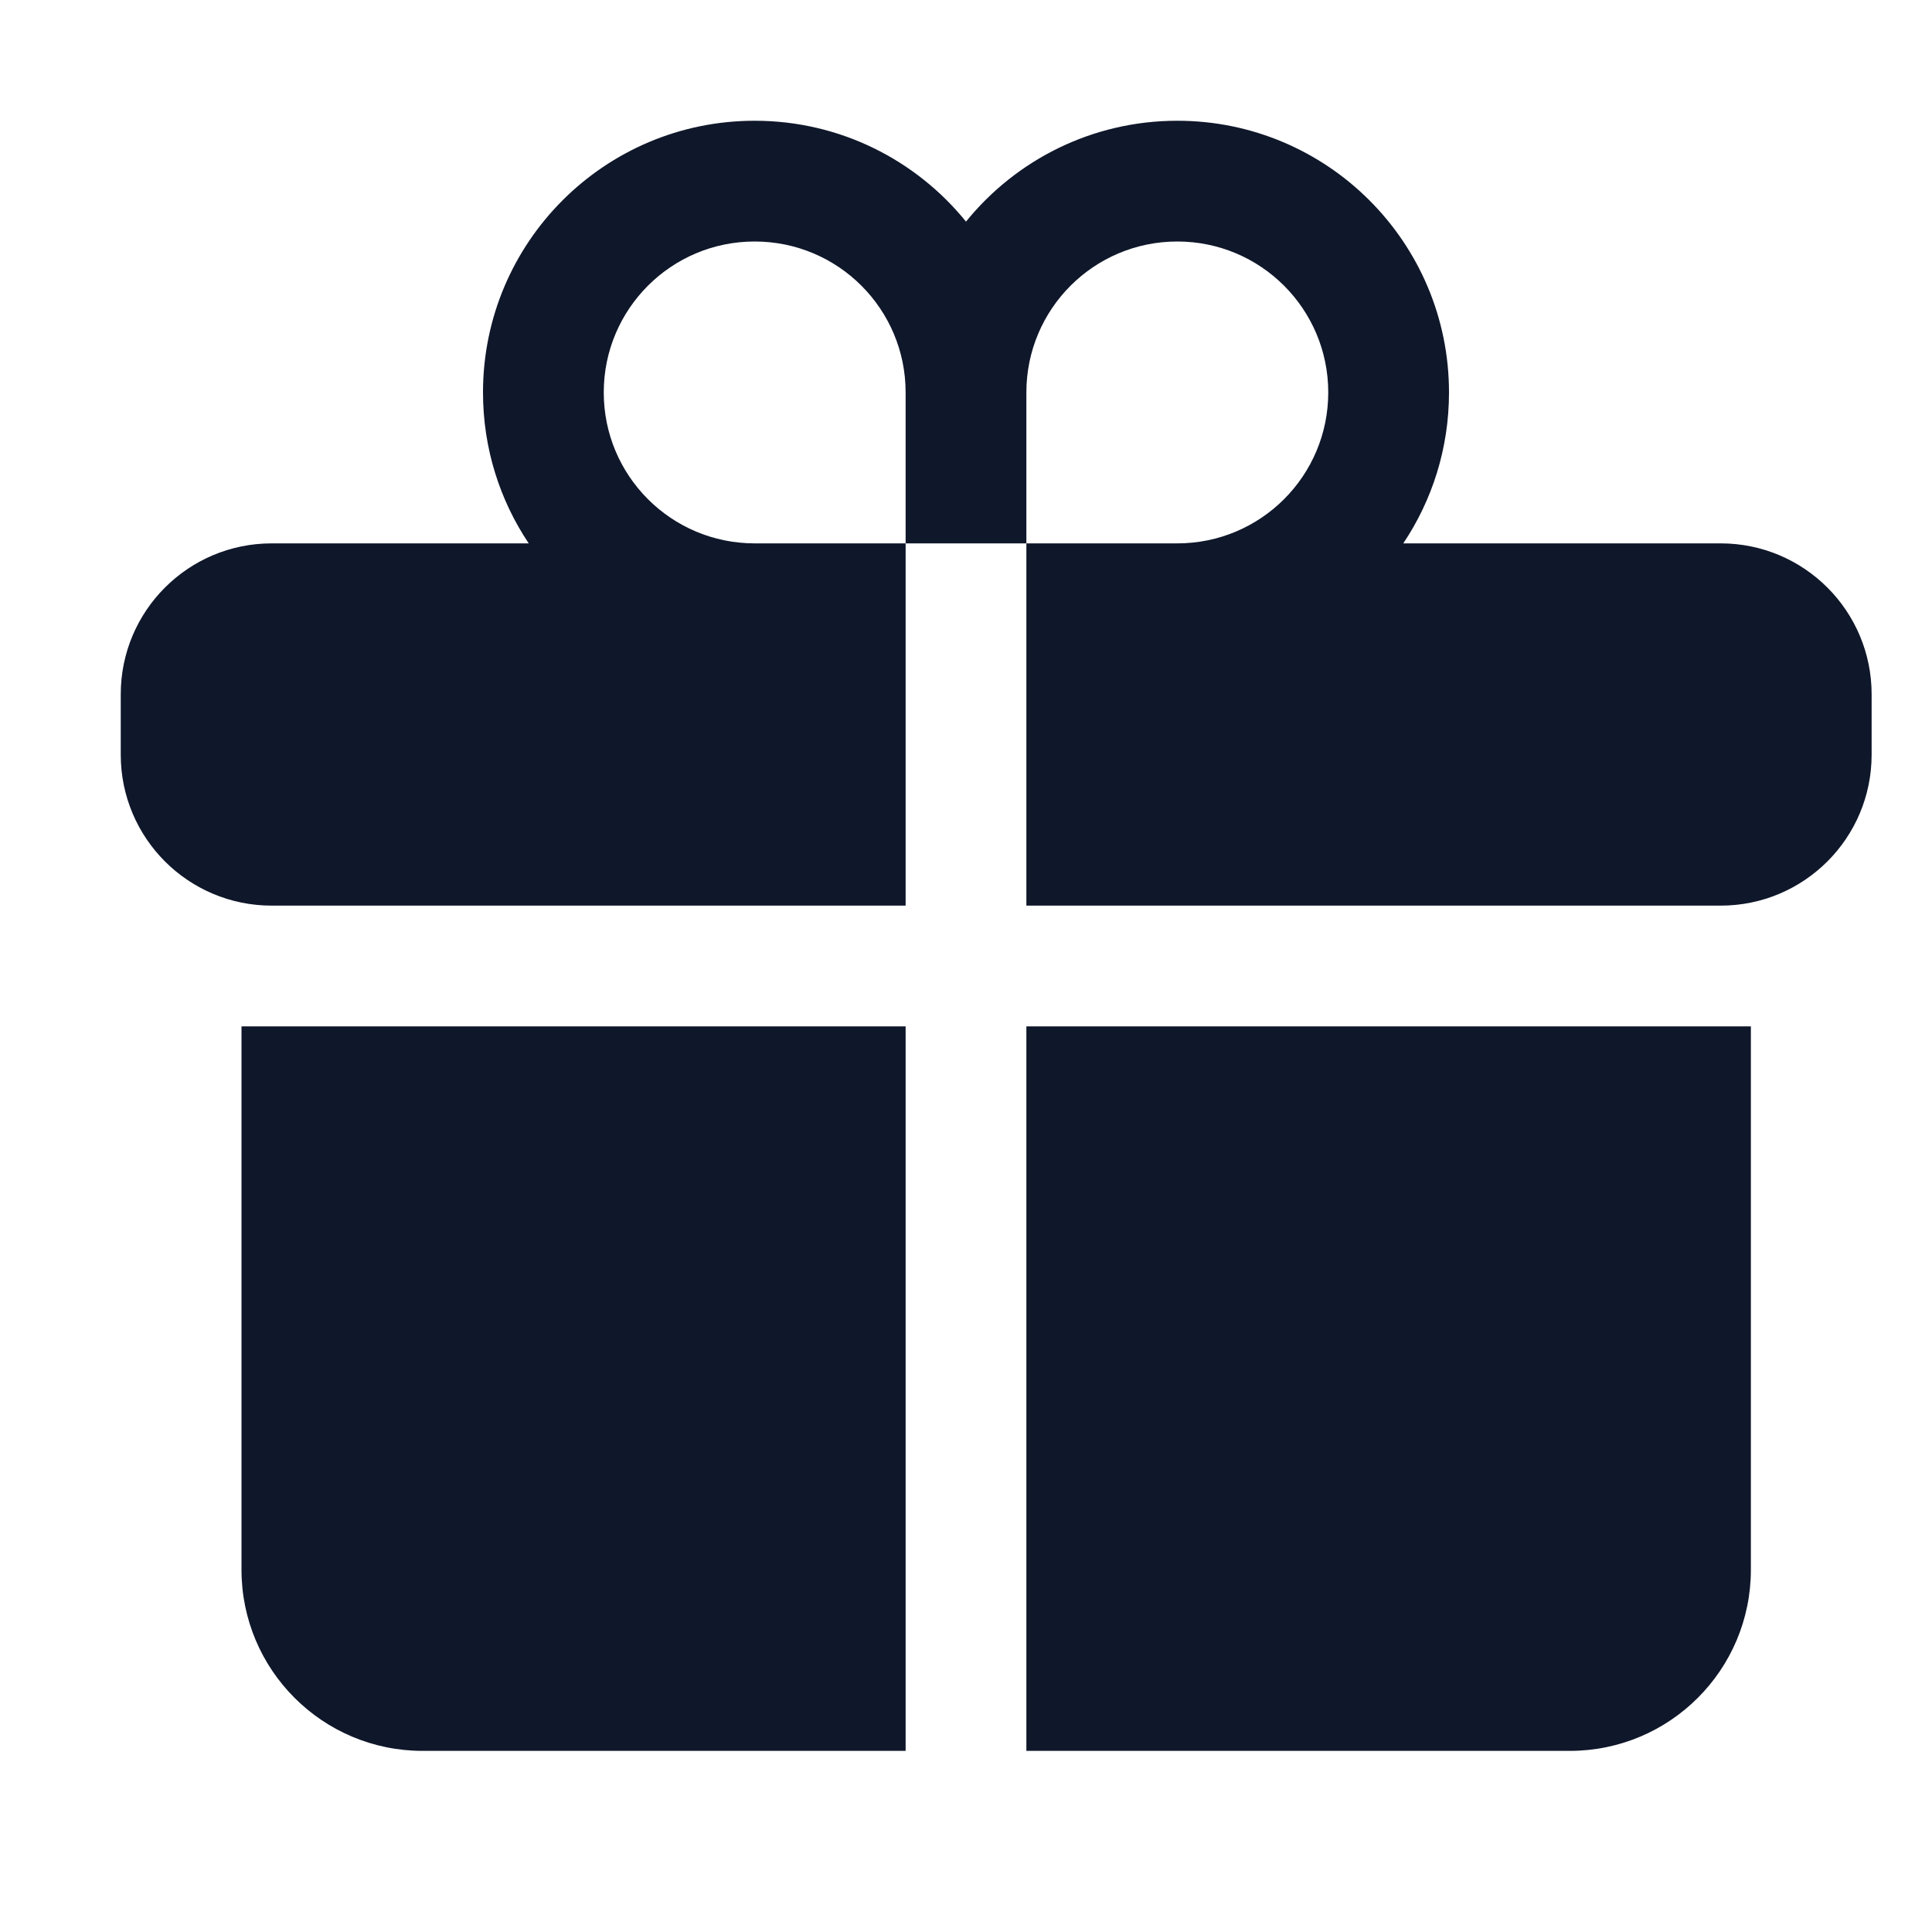
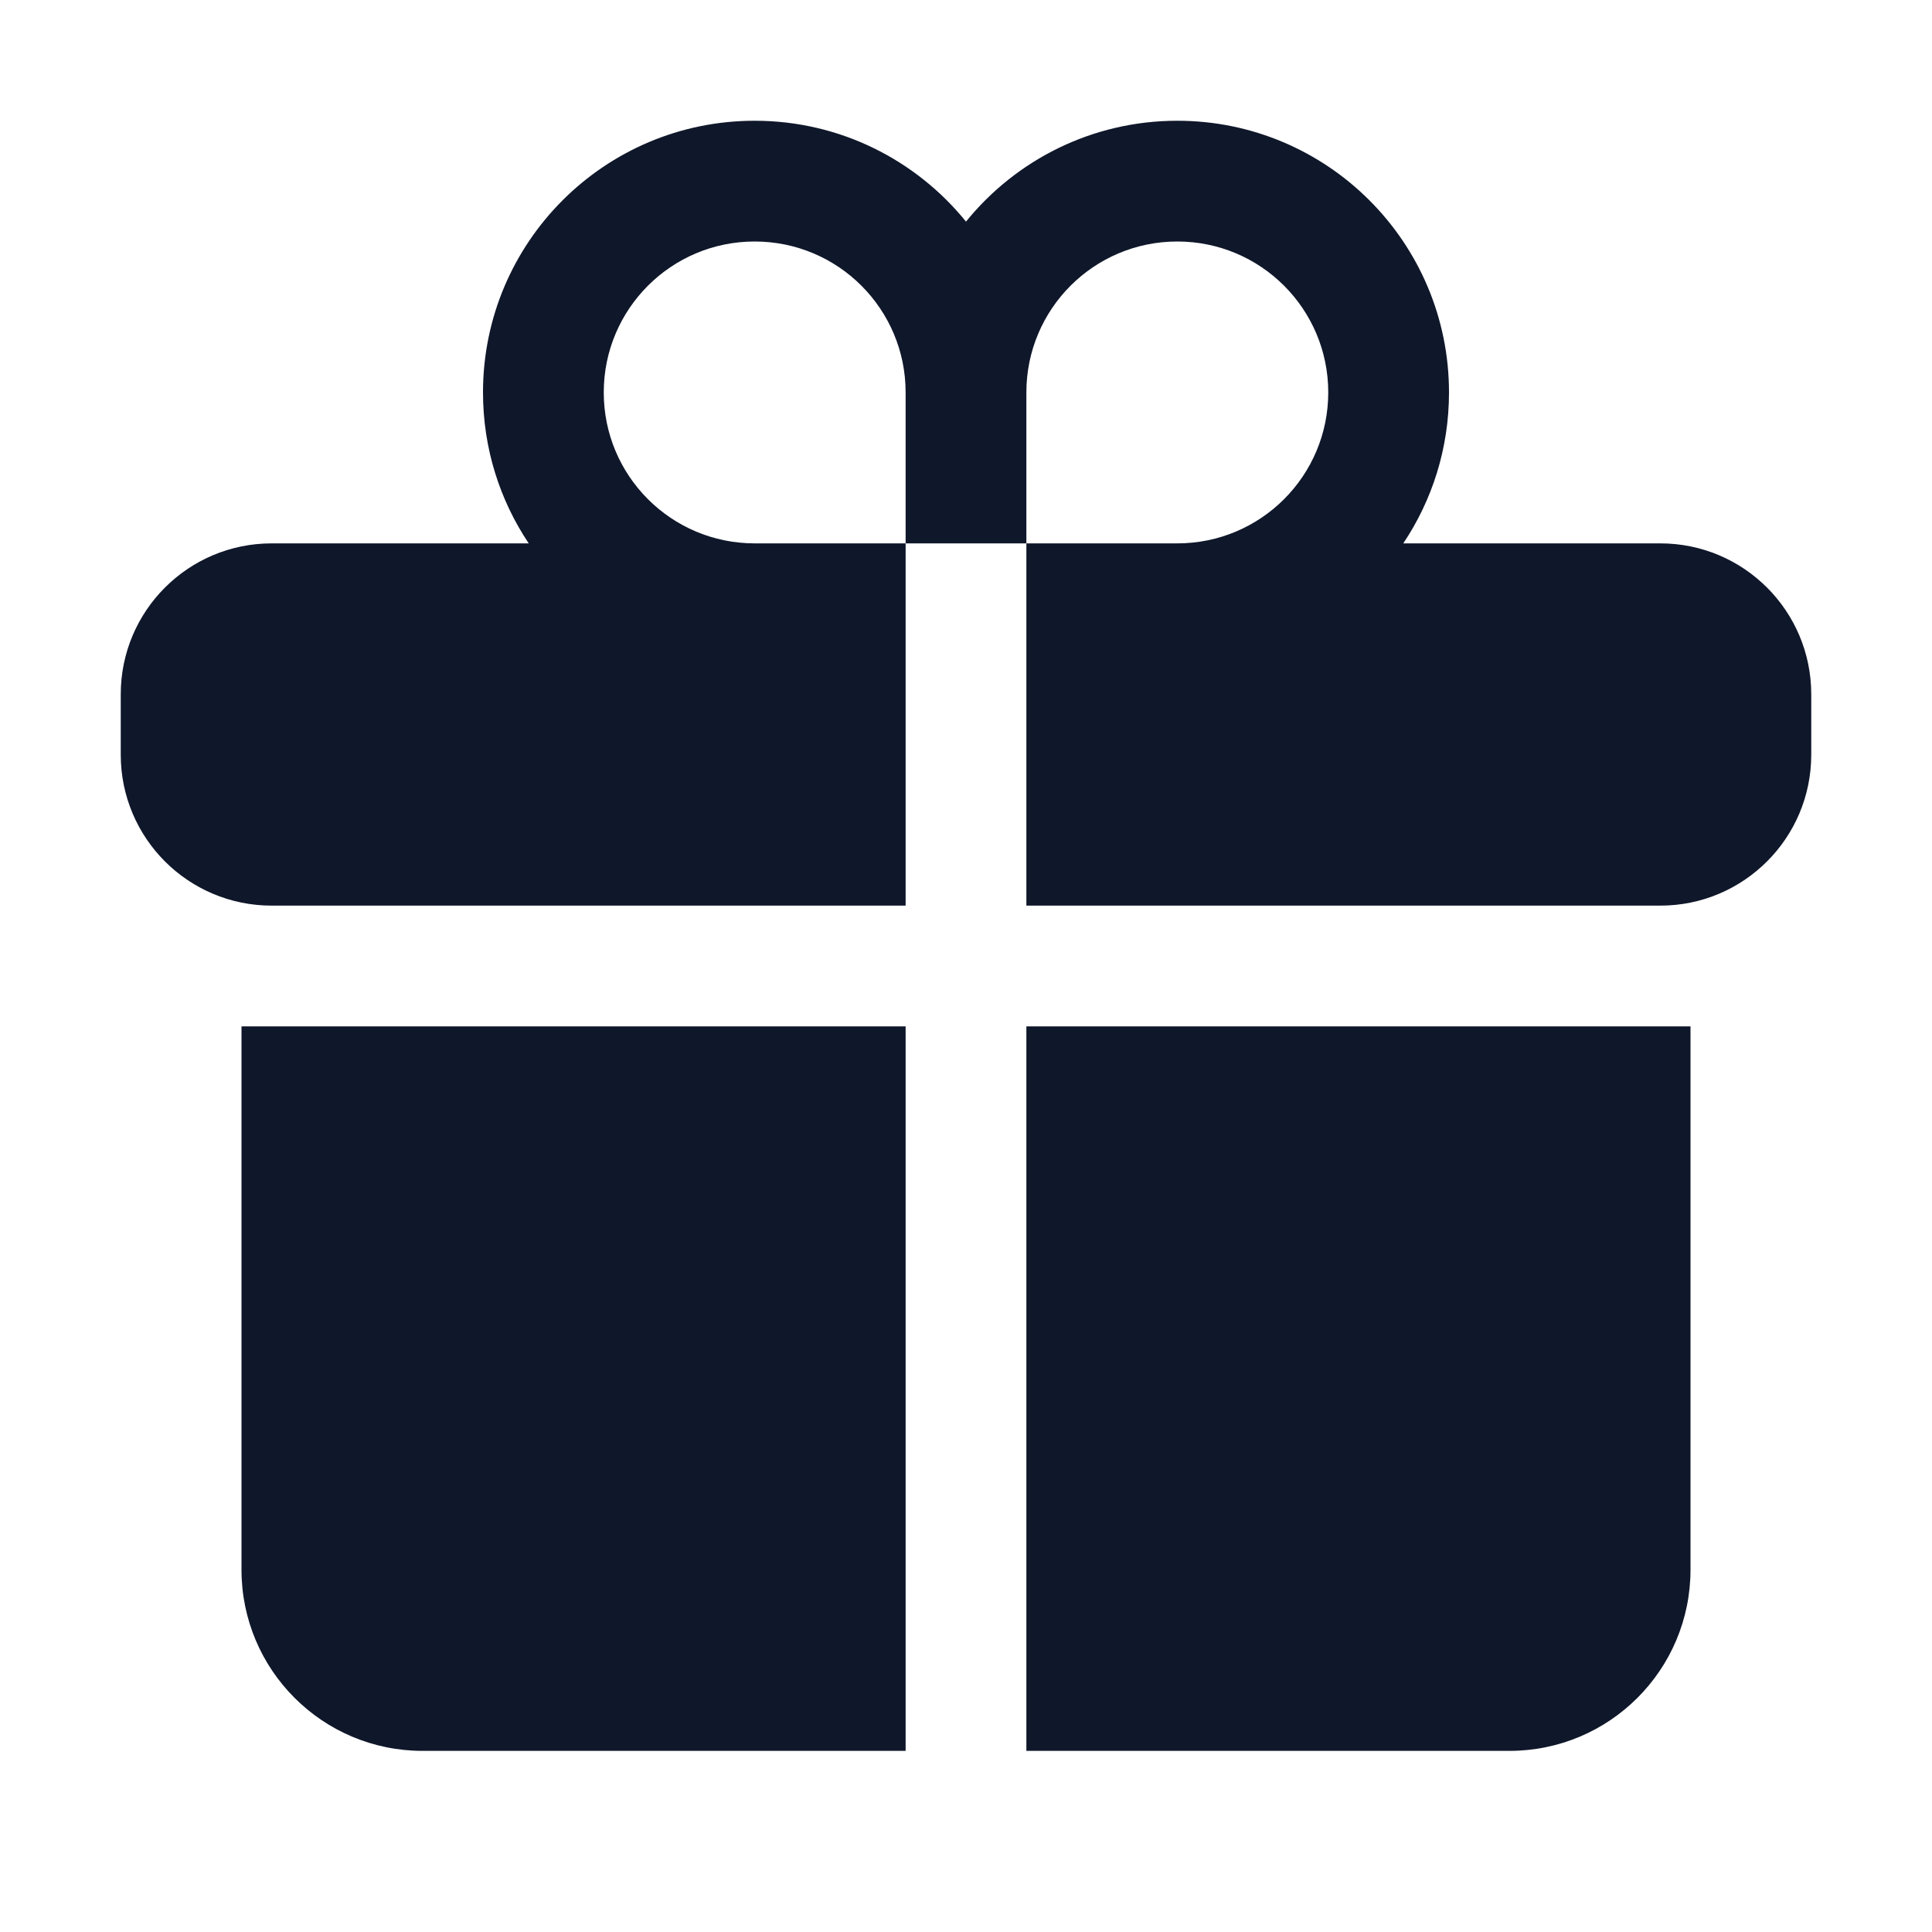
<svg xmlns="http://www.w3.org/2000/svg" width="24" height="24" viewBox="0 0 24 24" fill="none">
-   <path d="M9.375 3C8.339 3 7.5 3.839 7.5 4.875C7.5 5.911 8.339 6.75 9.375 6.75H11.25V11.25H3.375C2.339 11.25 1.5 10.411 1.5 9.375V8.625C1.5 7.589 2.339 6.75 3.375 6.75H6.568C6.209 6.214 6 5.569 6 4.875C6 3.011 7.511 1.5 9.375 1.5C10.435 1.5 11.381 1.989 12 2.753C12.619 1.989 13.565 1.5 14.625 1.5C16.489 1.5 18 3.011 18 4.875C18 5.569 17.791 6.214 17.432 6.75H21.375C22.41 6.75 23.25 7.589 23.25 8.625V9.375C23.25 10.411 22.41 11.25 21.375 11.25H12.75V6.75H14.625C15.661 6.75 16.5 5.911 16.5 4.875C16.5 3.839 15.661 3 14.625 3C13.589 3 12.75 3.839 12.75 4.875V6.75H11.25V4.875C11.25 3.839 10.411 3 9.375 3Z" fill="#0F172A" />
+   <path d="M9.375 3C8.339 3 7.5 3.839 7.5 4.875C7.5 5.911 8.339 6.75 9.375 6.75H11.25V11.25H3.375C2.339 11.25 1.5 10.411 1.5 9.375V8.625C1.5 7.589 2.339 6.75 3.375 6.75H6.568C6.209 6.214 6 5.569 6 4.875C6 3.011 7.511 1.5 9.375 1.5C10.435 1.5 11.381 1.989 12 2.753C12.619 1.989 13.565 1.5 14.625 1.5C16.489 1.5 18 3.011 18 4.875C18 5.569 17.791 6.214 17.432 6.75H20.625C21.66 6.75 22.5 7.589 22.5 8.625V9.375C22.5 10.411 21.66 11.25 20.625 11.25H12.75V6.75H14.625C15.661 6.75 16.5 5.911 16.5 4.875C16.5 3.839 15.661 3 14.625 3C13.589 3 12.75 3.839 12.75 4.875V6.75H11.25V4.875C11.25 3.839 10.411 3 9.375 3Z" fill="#0F172A" />
  <path d="M11.25 12.75H3V19.5C3 20.743 4.007 21.75 5.25 21.75H11.25V12.75Z" fill="#0F172A" />
-   <path d="M12.75 12.75V21.75H19.5C20.743 21.75 21.75 20.743 21.75 19.5V12.75H12.75Z" fill="#0F172A" />
+   <path d="M12.75 12.75V21.75H18.75C19.993 21.75 21 20.743 21 19.5V12.75H12.75Z" fill="#0F172A" />
</svg>
